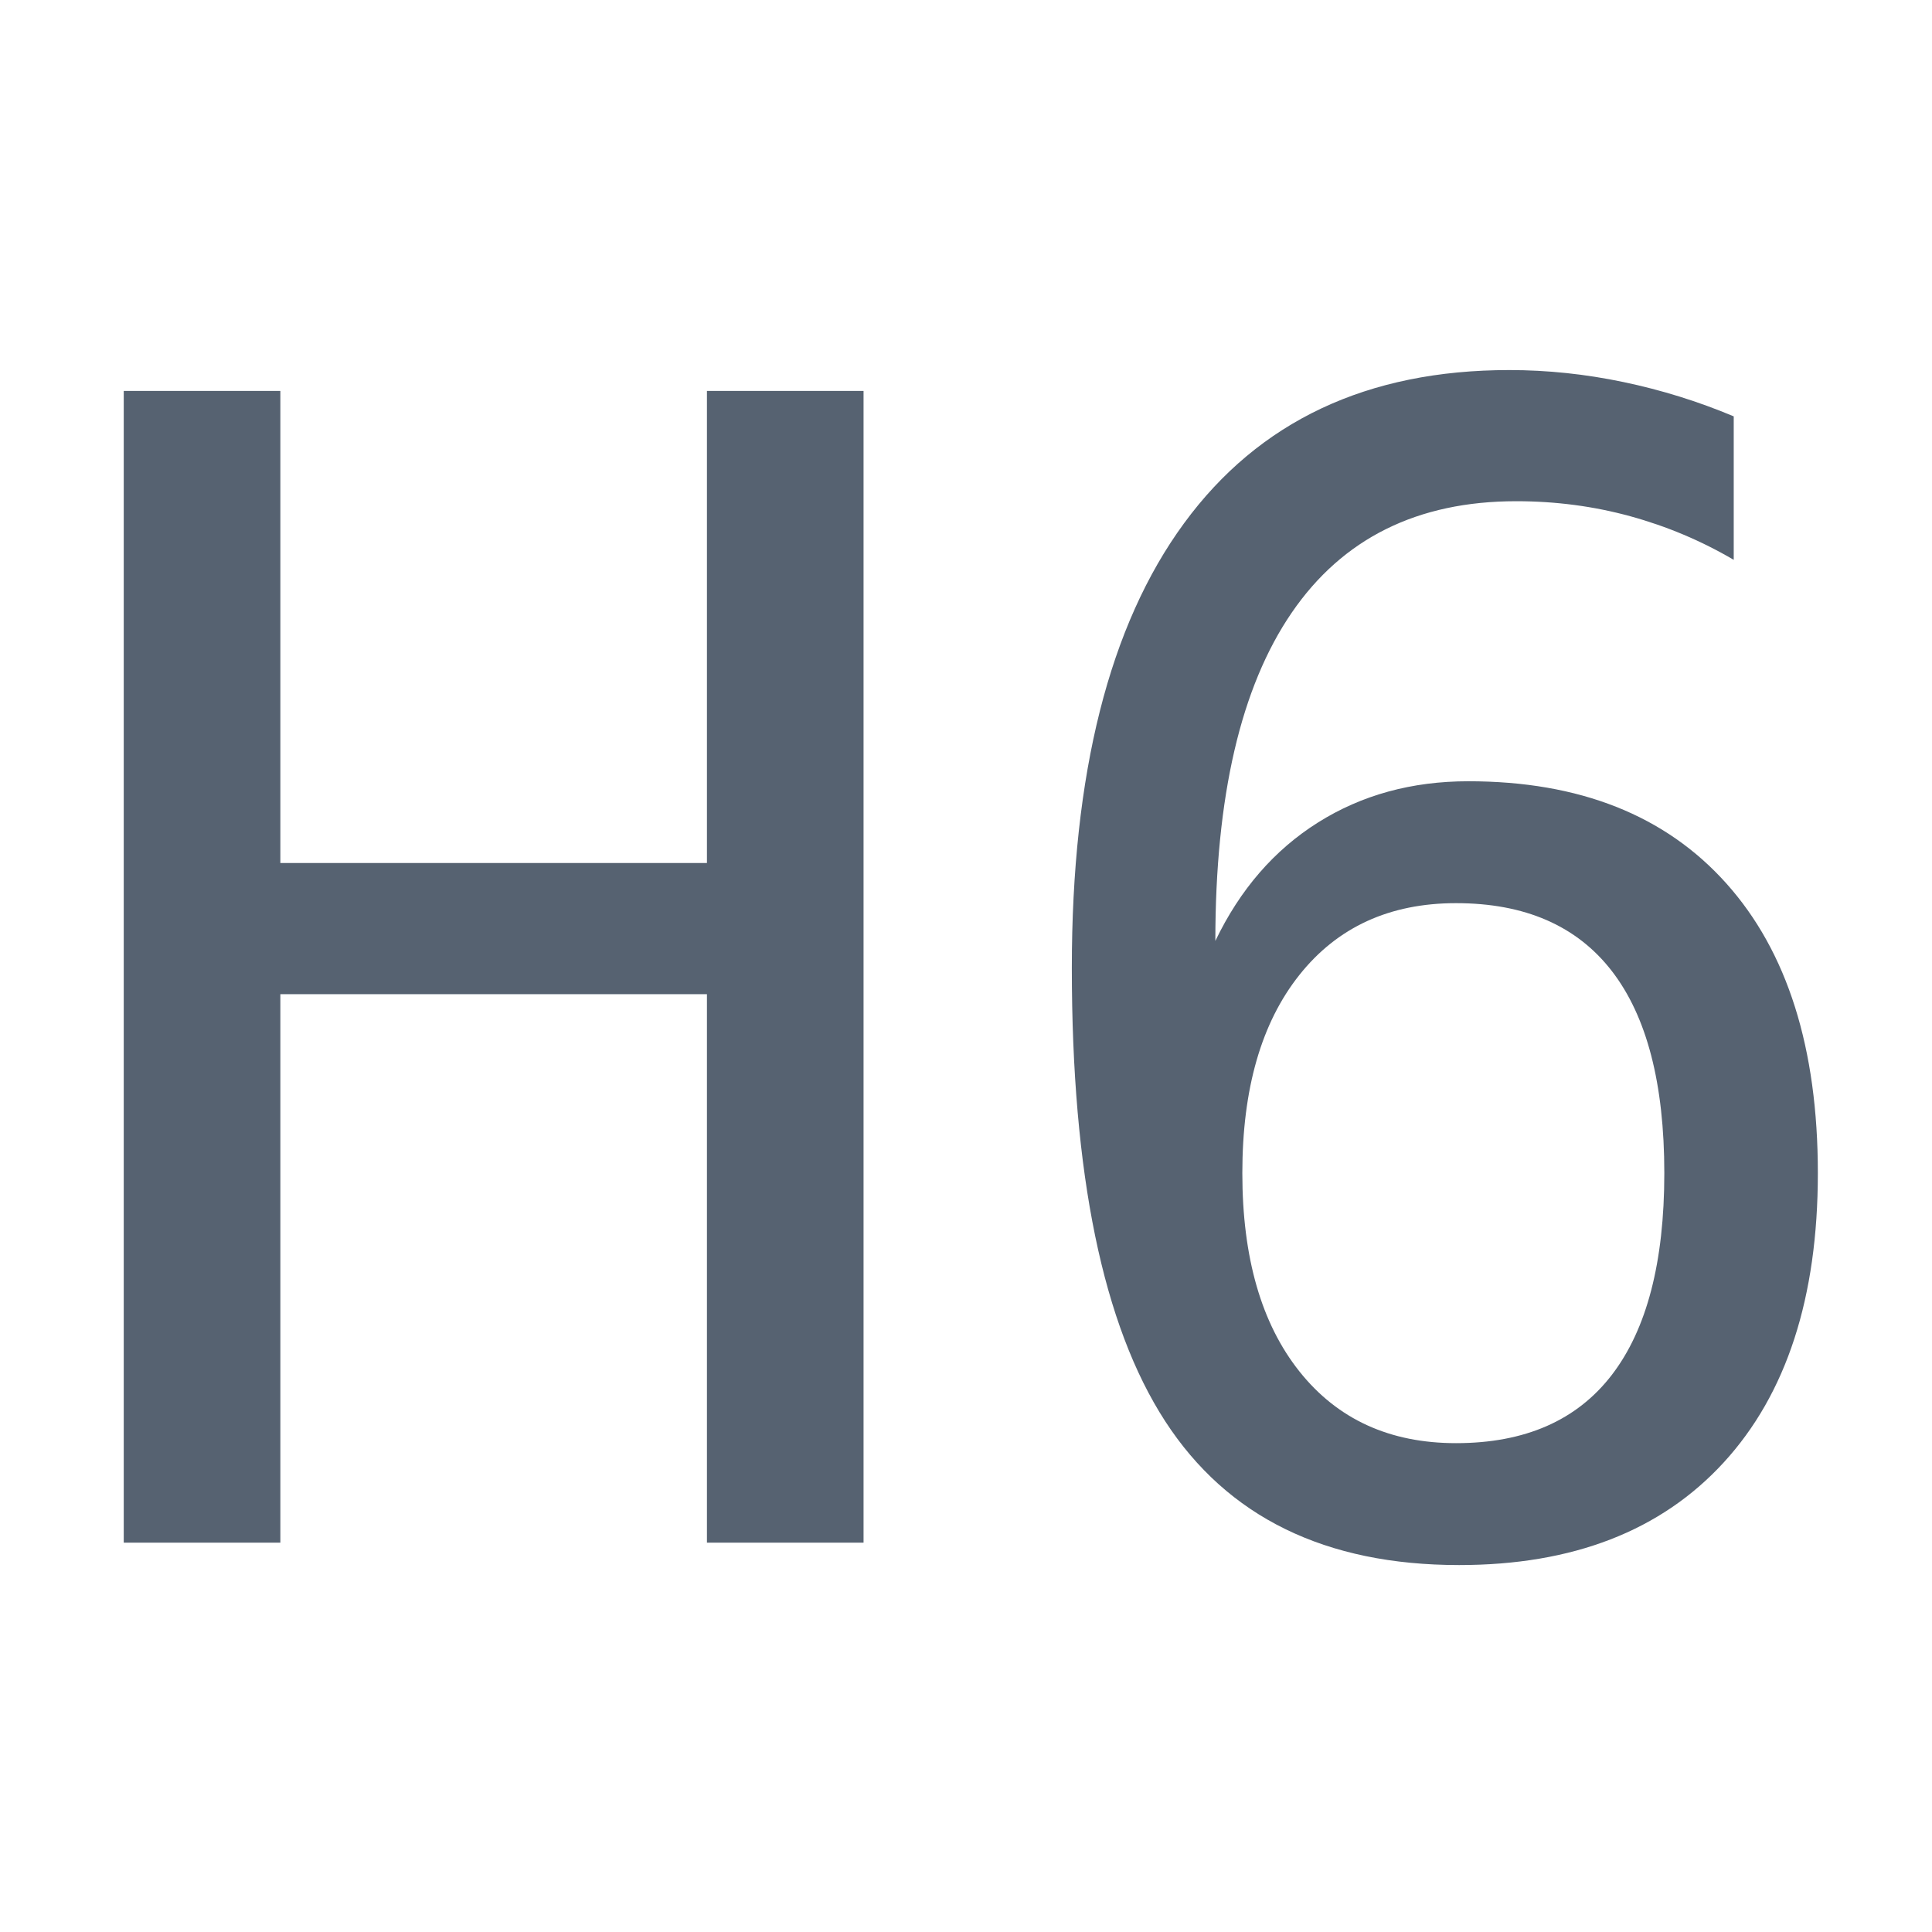
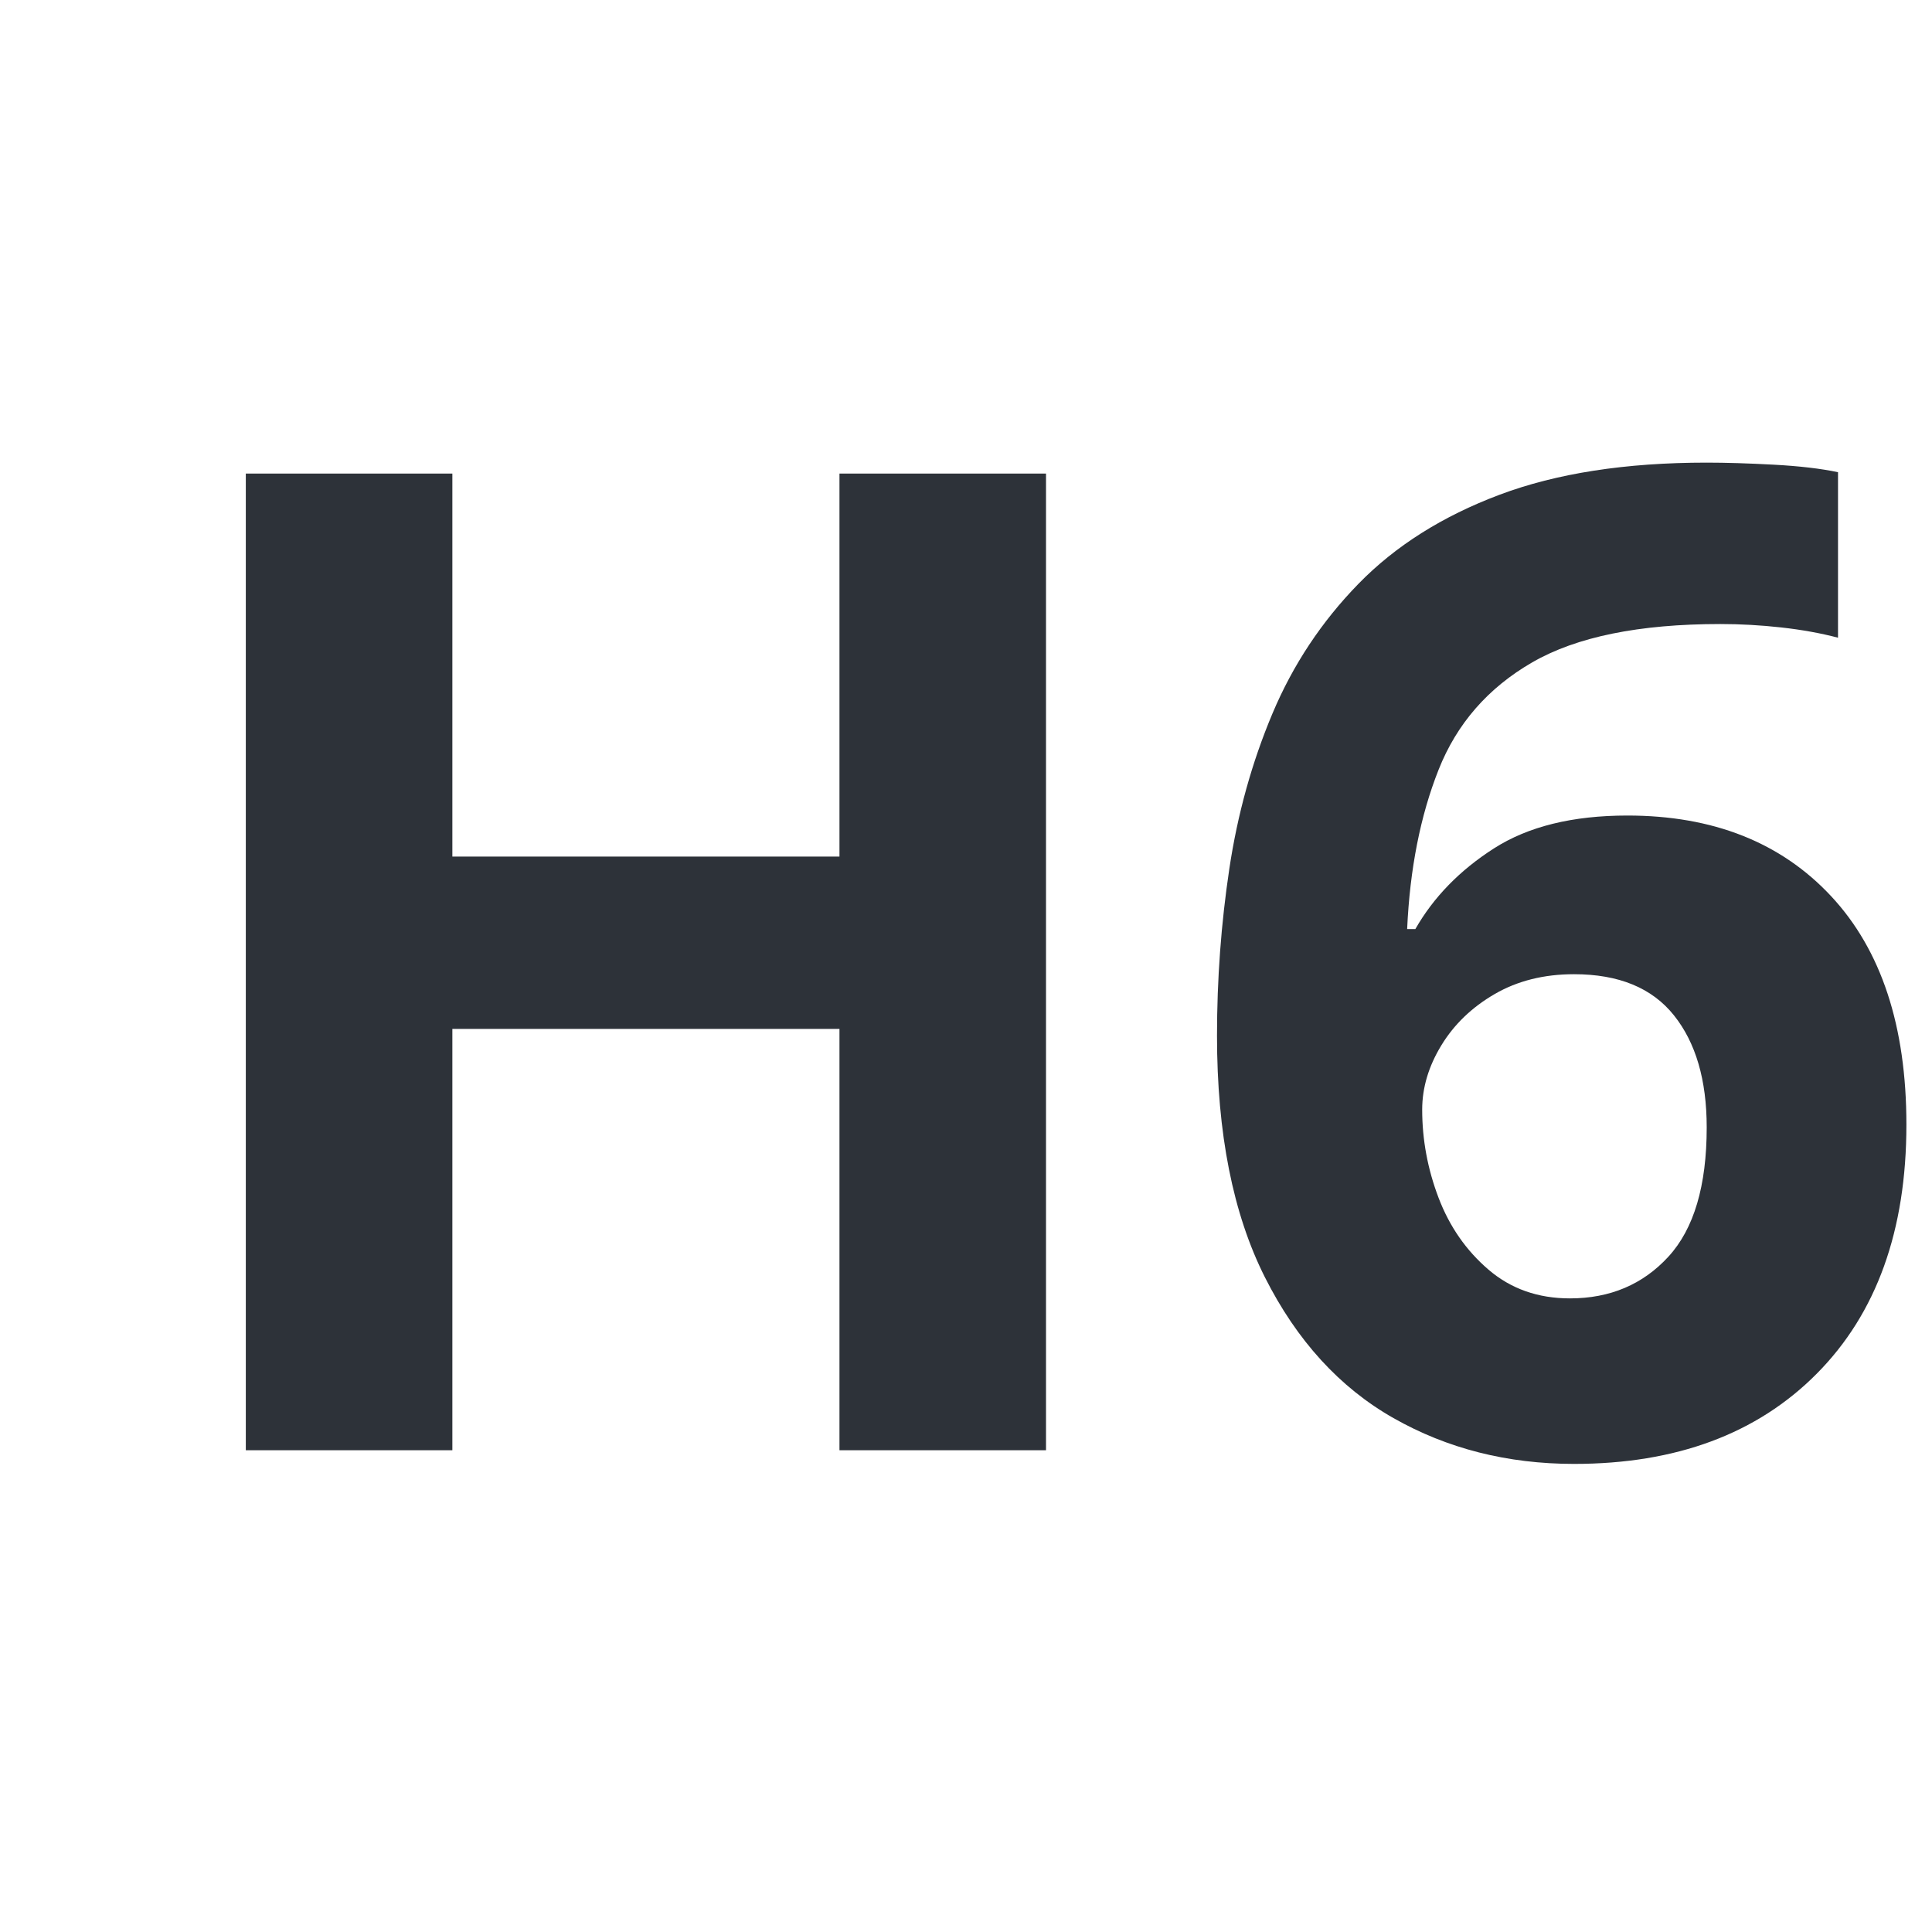
<svg xmlns="http://www.w3.org/2000/svg" width="100%" height="100%" viewBox="0 0 1024 1024" version="1.1" xml:space="preserve" style="fill-rule:evenodd;clip-rule:evenodd;stroke-linejoin:round;stroke-miterlimit:2;">
-   <g transform="matrix(1.44631,0,0,1.44631,-300.898,-143.476)">
-     <text x="214.659px" y="664.535px" style="font-family:'JetBrainsMonoRoman-ExtraBold', 'JetBrains Mono', monospace;font-size:578.983px;fill:rgb(86,98,113);">H6</text>
+   <rect x="0" y="0" width="1024" height="1024" style="fill:none;" />
+   <g transform="matrix(0.557658,0,0,0.557658,-6.09943,291.797)">
+     <text x="127.564px" y="855.099px" style="font-family:'RecursiveSansCslSt-Black', 'Recursive Sans Casual Static', sans-serif;font-weight:900;font-size:1300.08px;fill:rgb(45, 50, 57)">H6</text>
  </g>
</svg>
